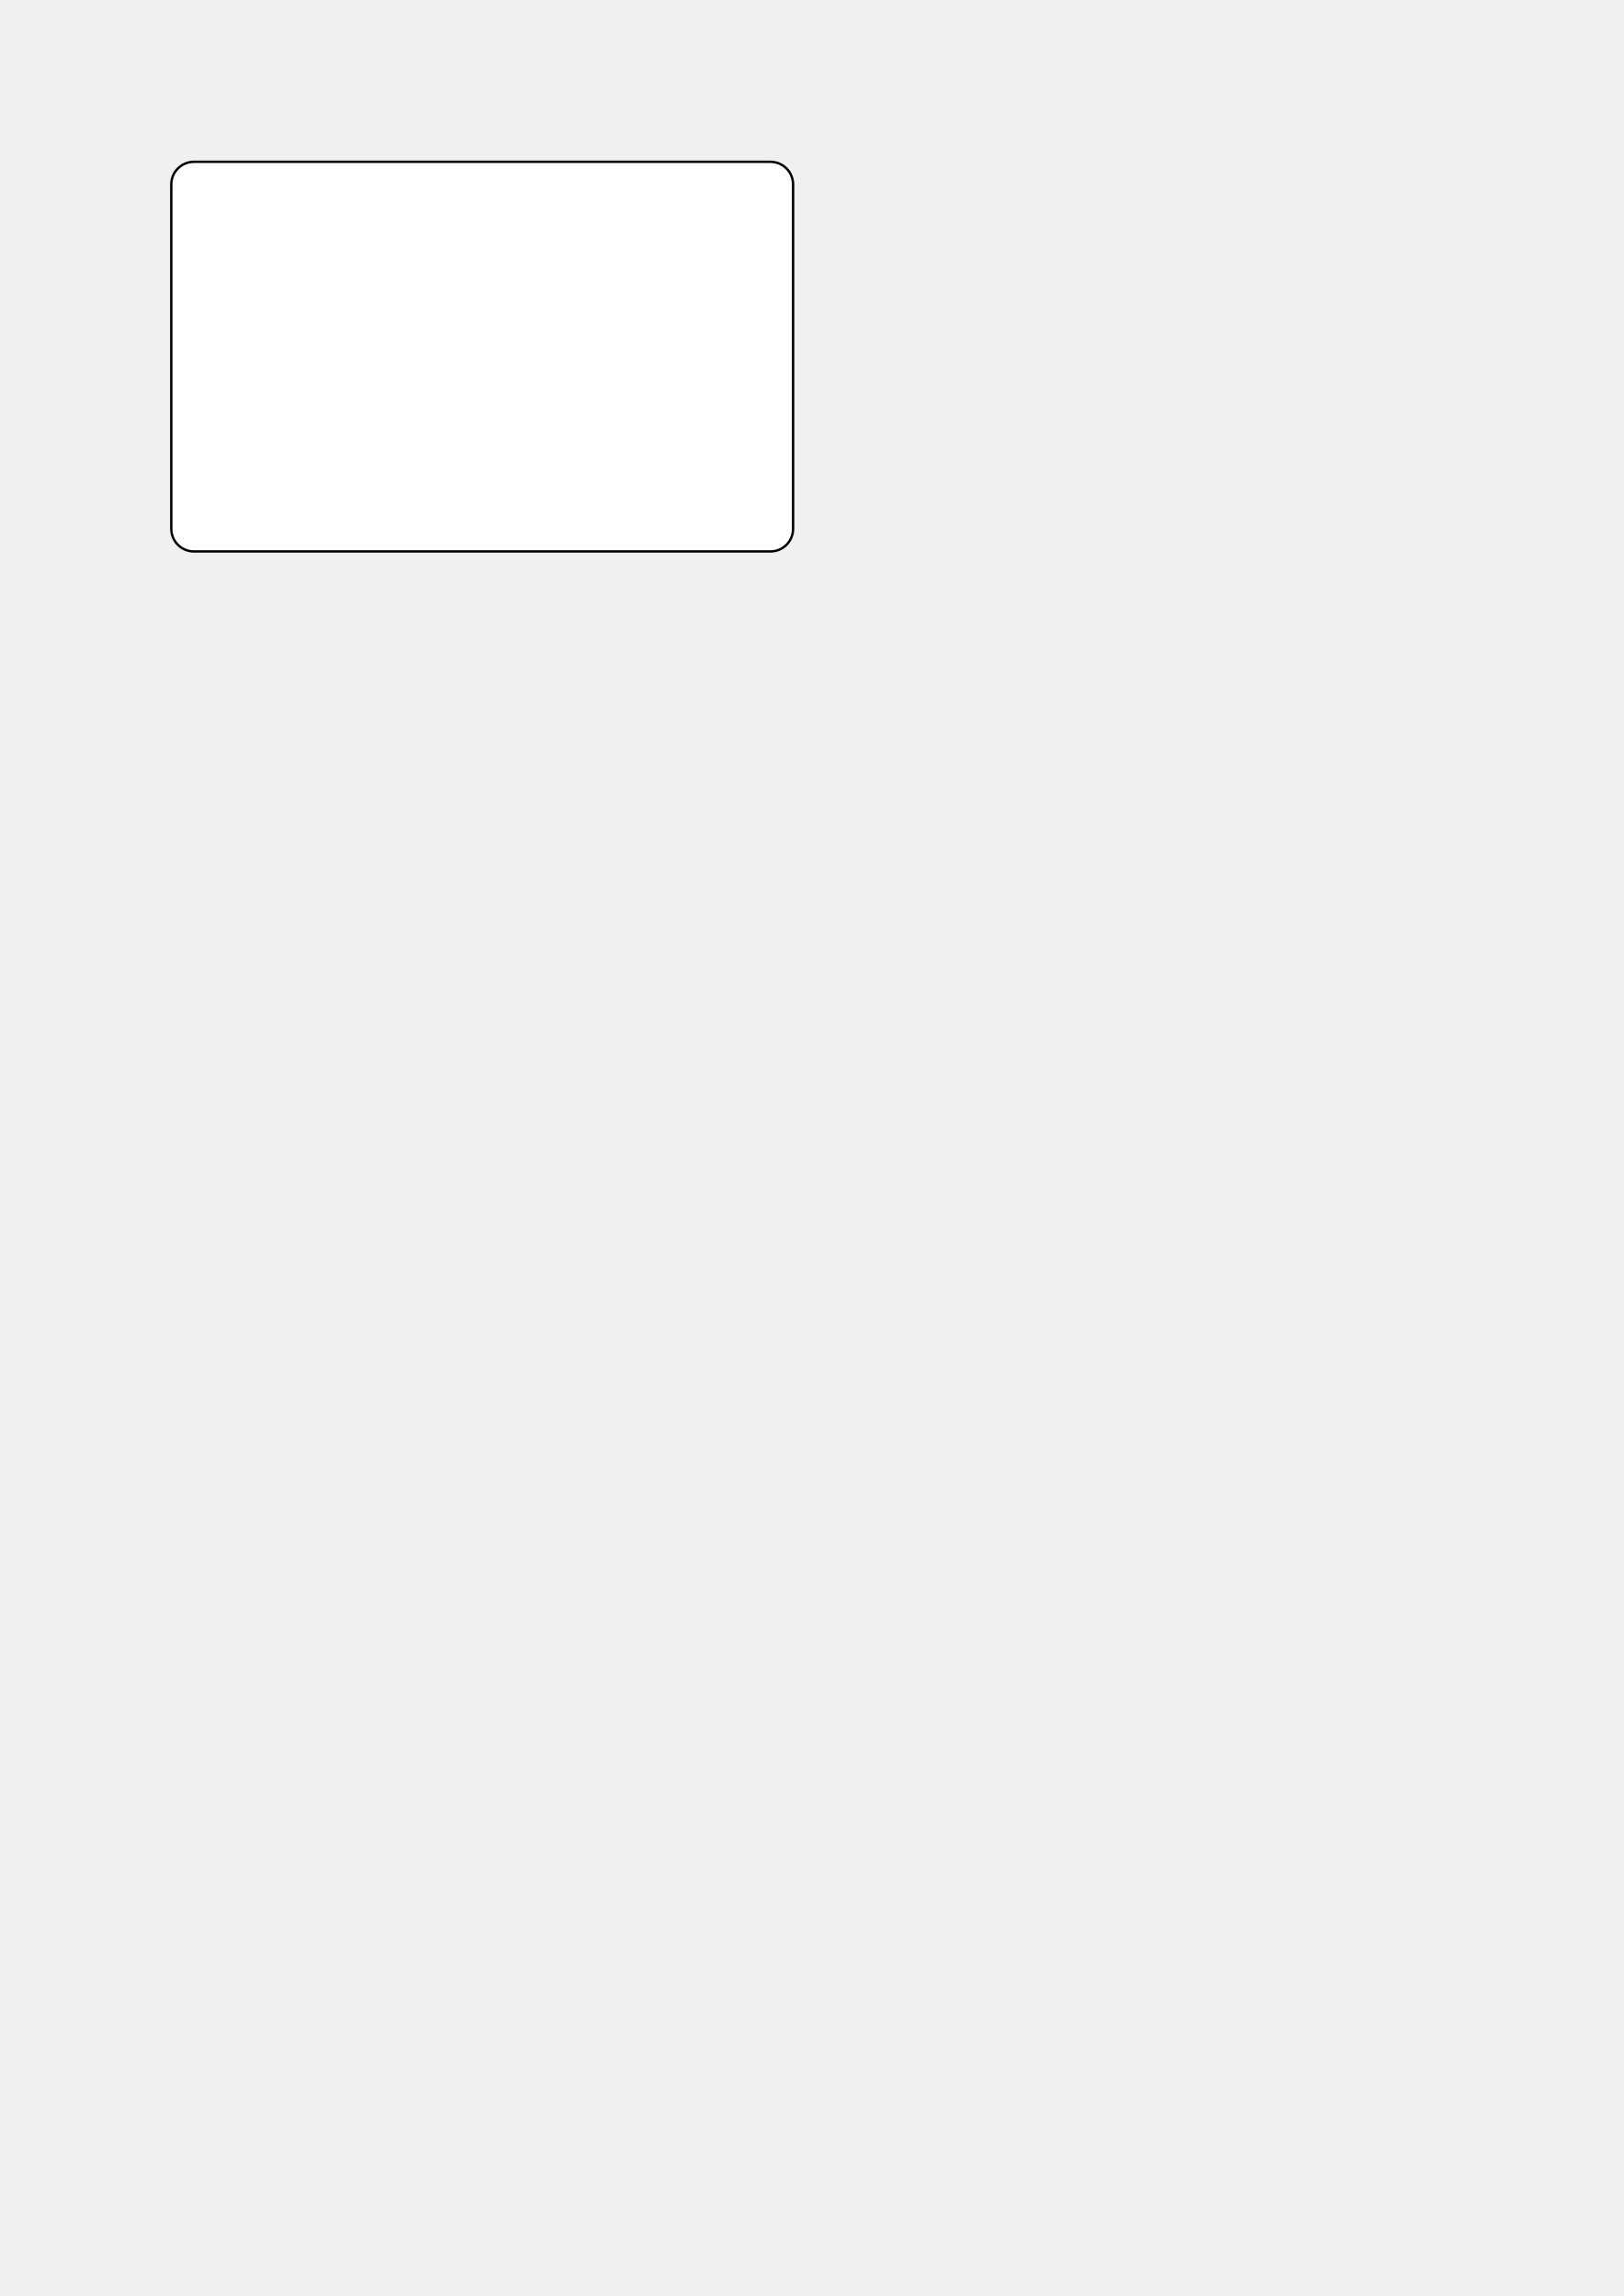
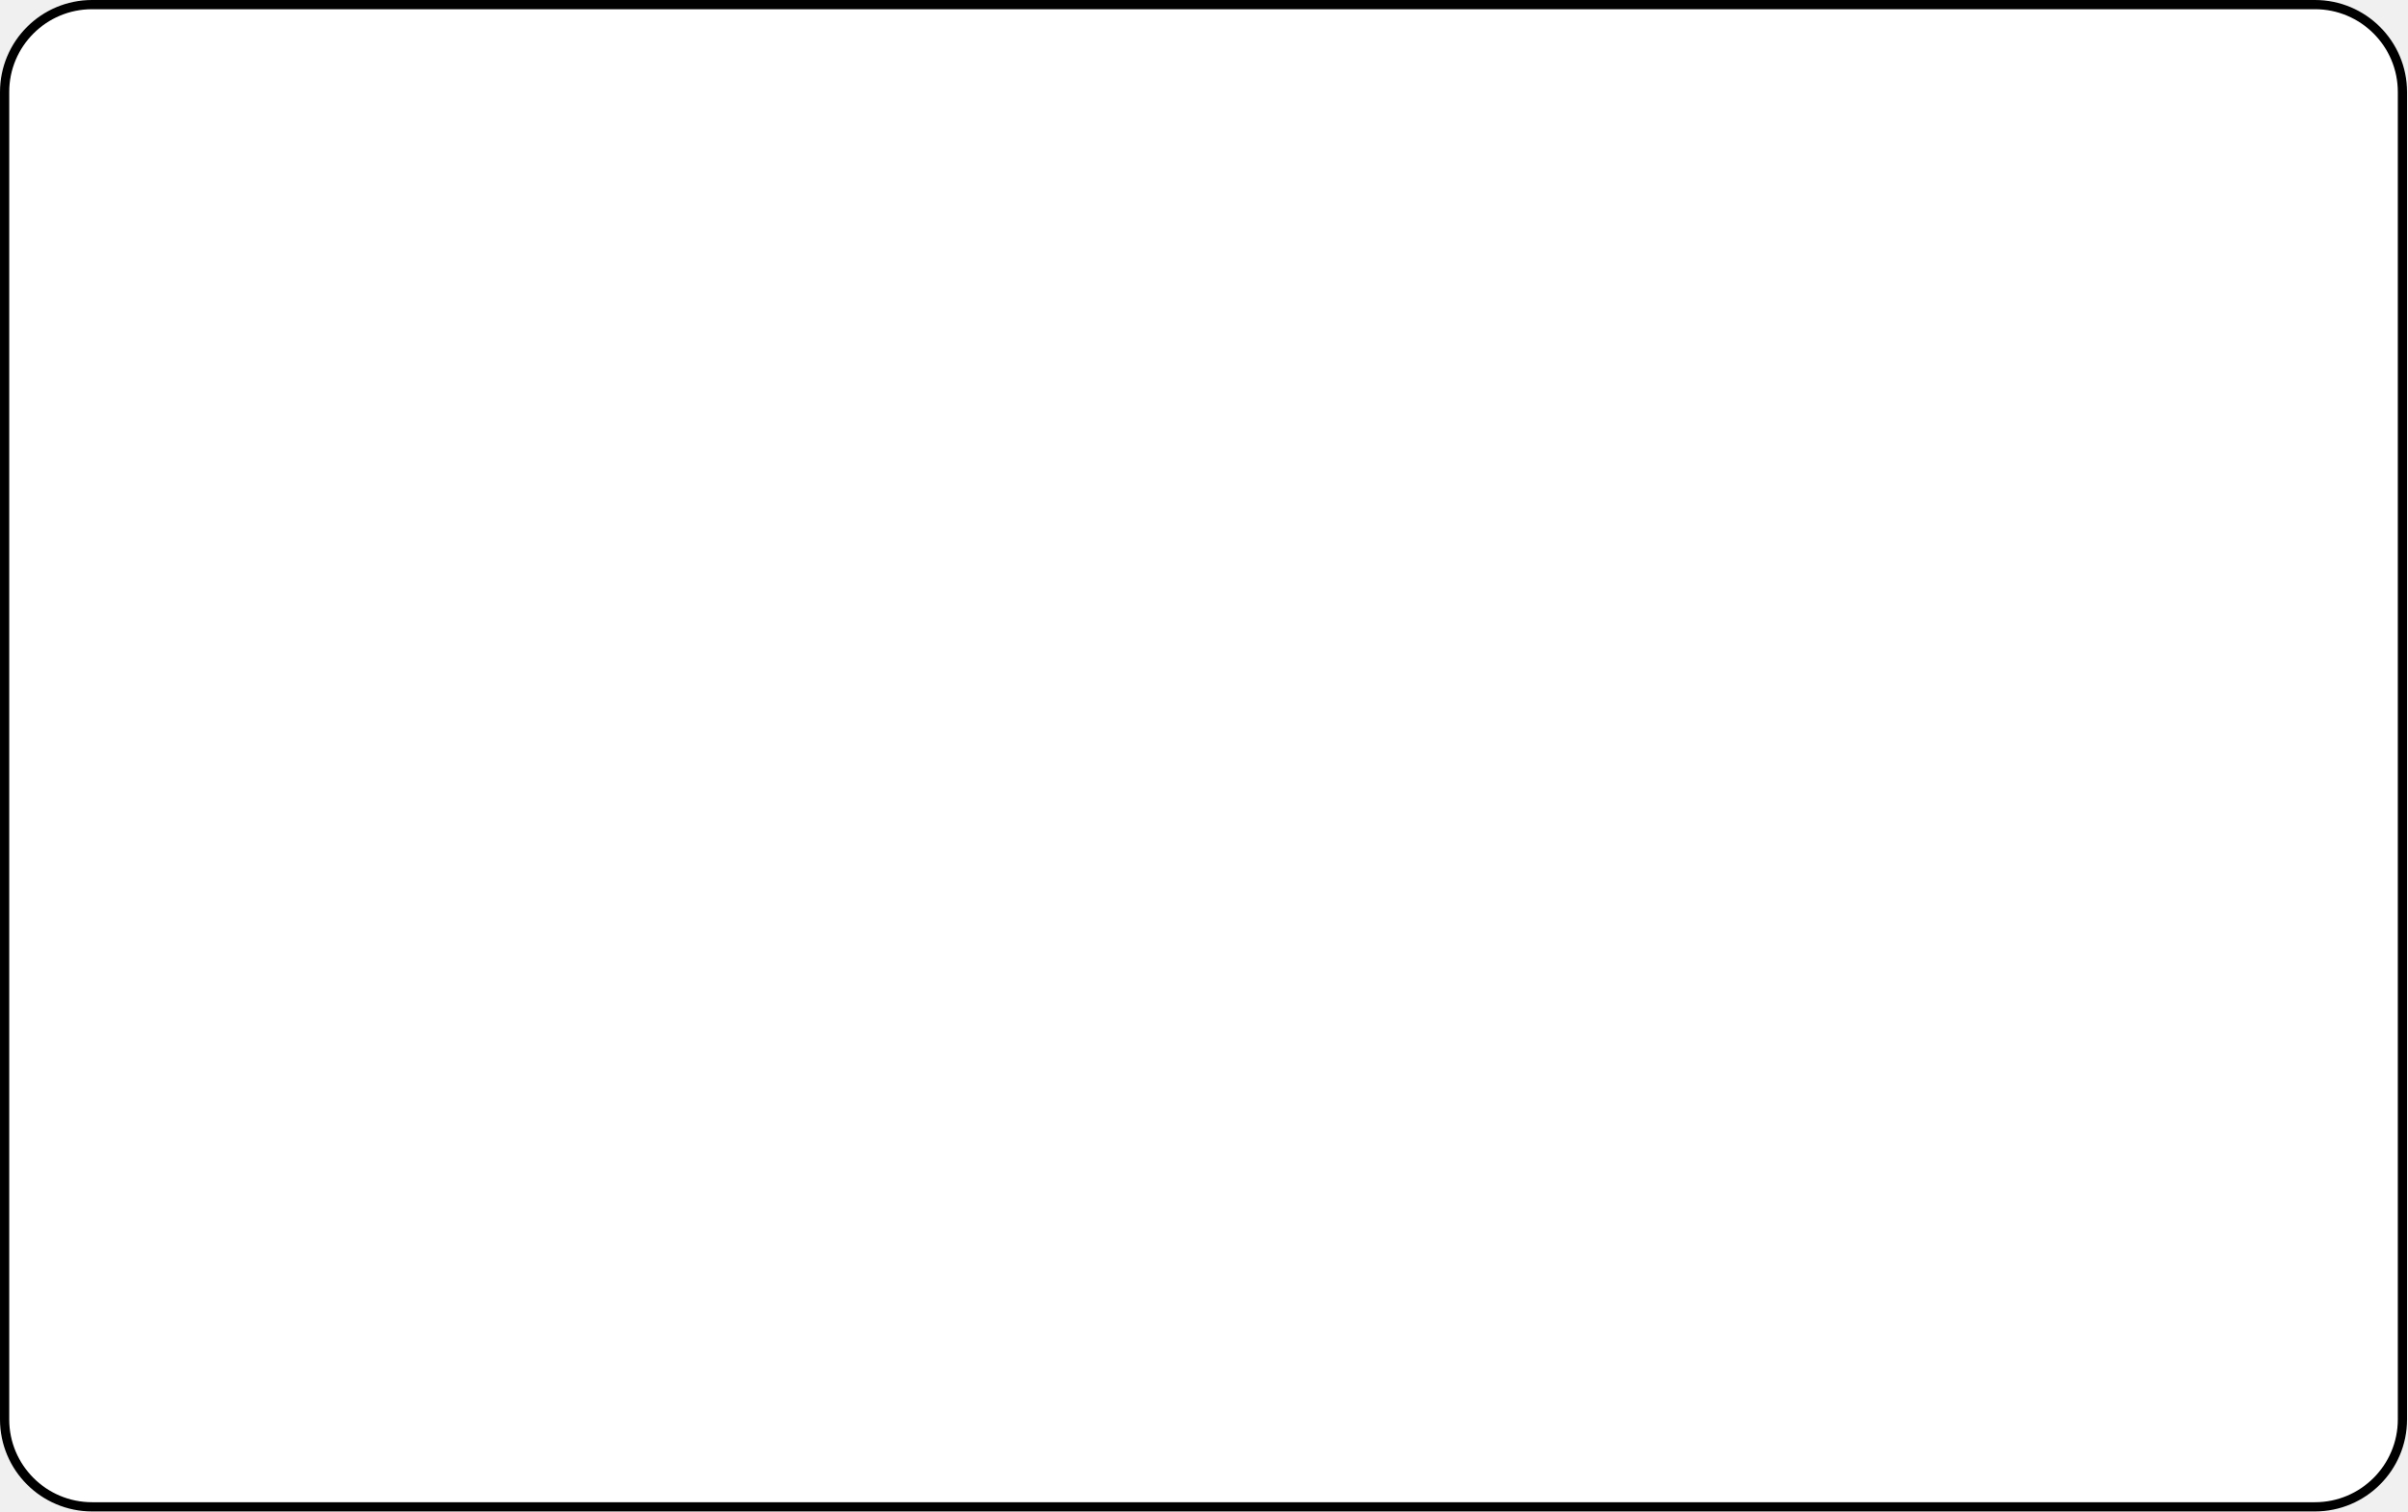
- <svg xmlns="http://www.w3.org/2000/svg" width="210mm" height="297mm" id="svg2" version="1.1">
+ <svg xmlns="http://www.w3.org/2000/svg" width="305.125" height="191.668" id="svg2" version="1.1">
  <defs id="defs4">
    </defs>
-   <g id="layer1">
+   <g id="layer1" transform="translate(-83.1425,-78.52608)">
    <rect style="fill:#ffffff;fill-opacity:1;fill-rule:evenodd;stroke:#000000;stroke-width:1.168;stroke-linecap:butt;stroke-linejoin:miter;stroke-miterlimit:4;stroke-opacity:1;stroke-dasharray:none" id="rect2816" width="303.957" height="190.5" x="83.727" y="79.11" ry="11.089" />
  </g>
</svg>
